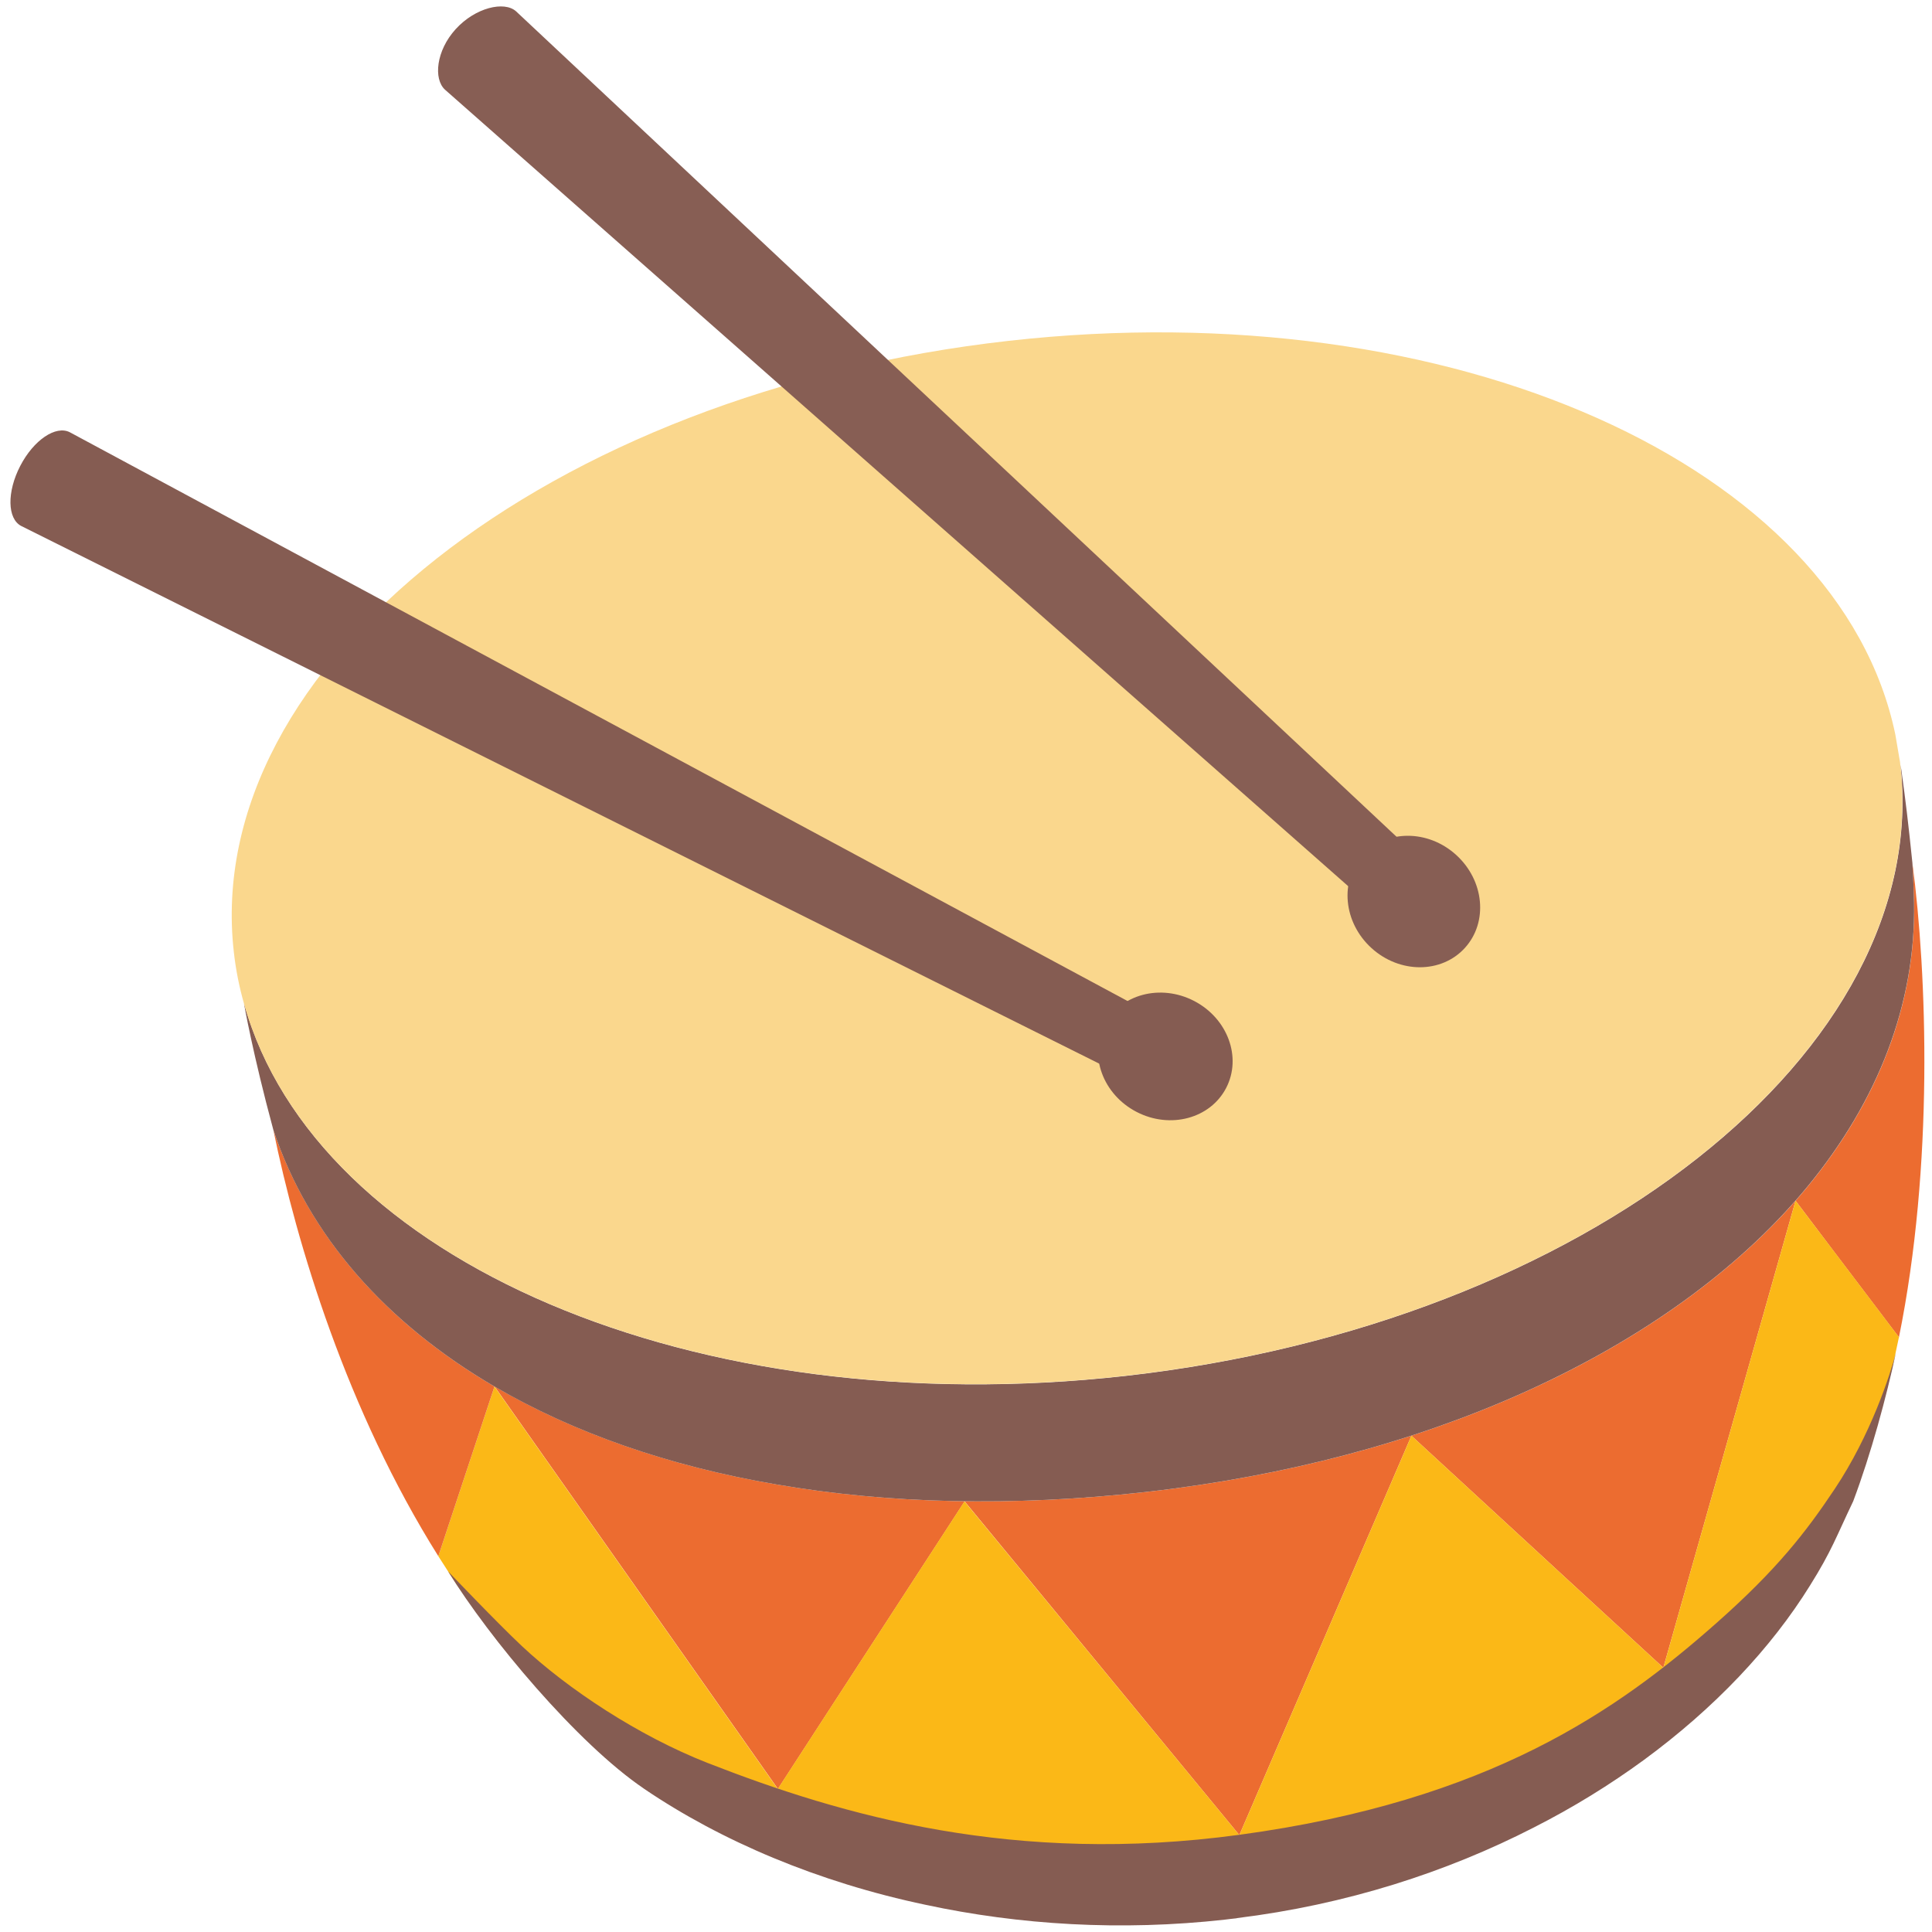
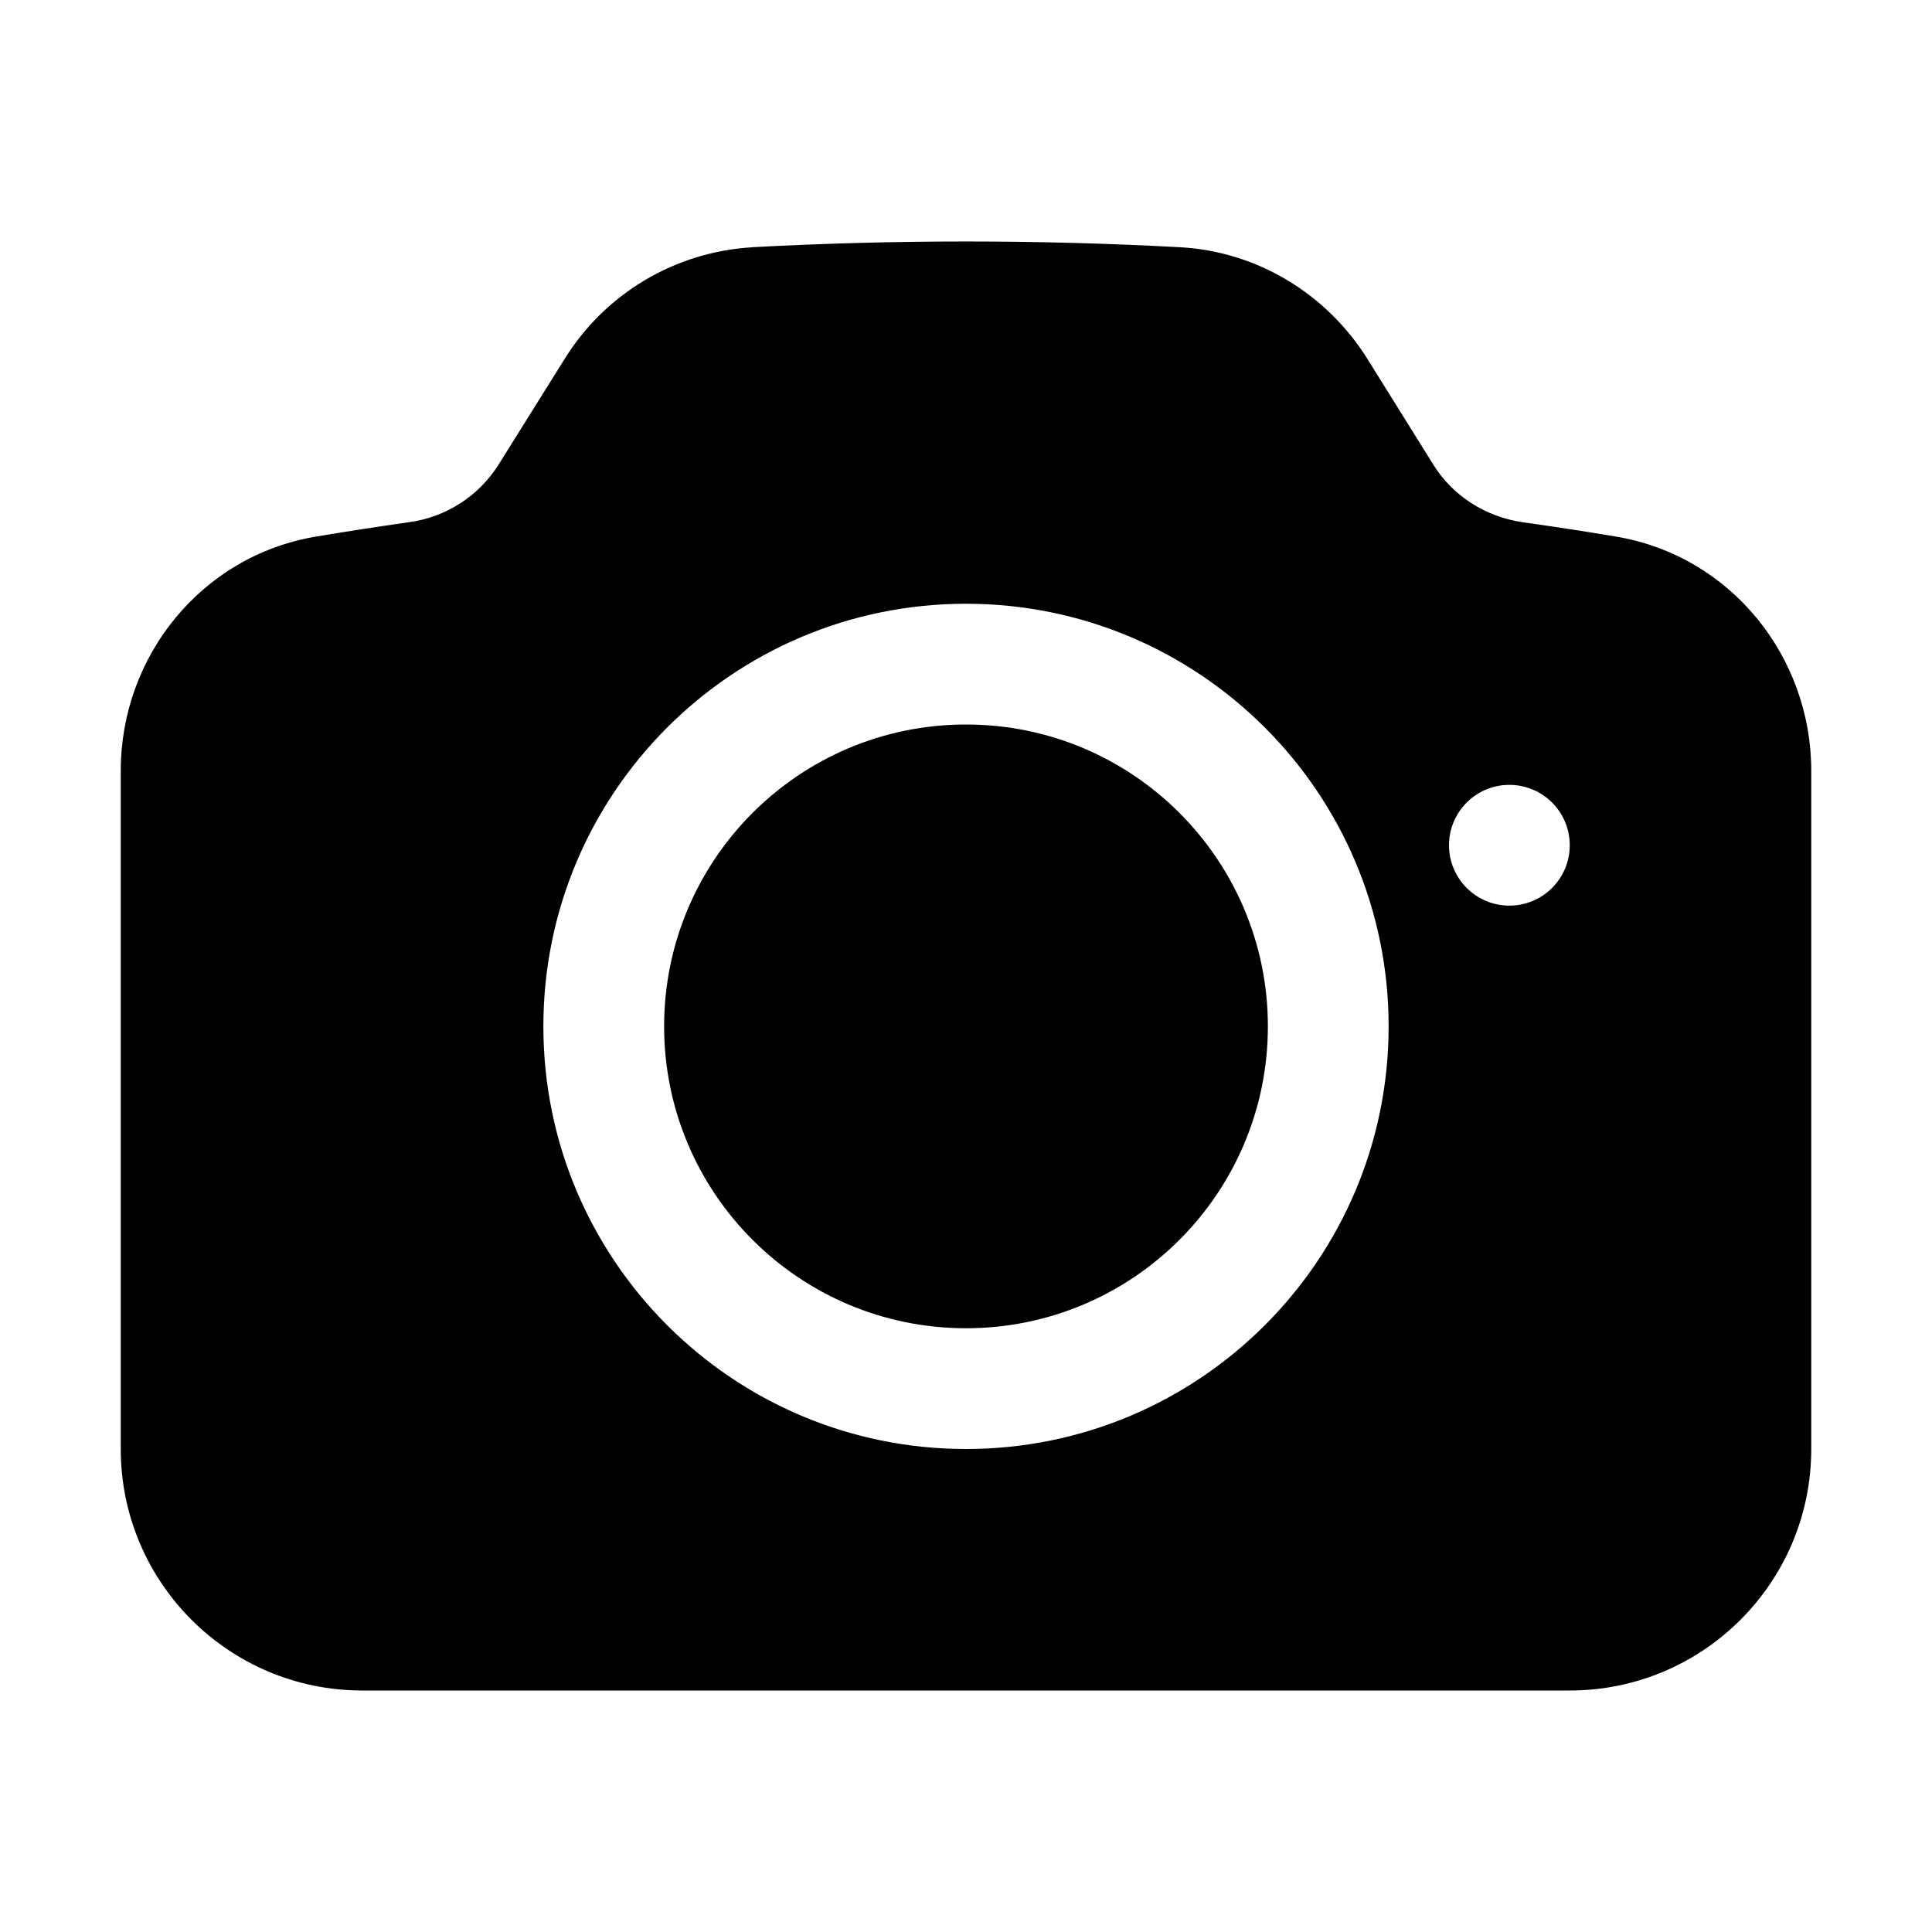
- <svg xmlns="http://www.w3.org/2000/svg" width="128" height="128" style="enable-background:new 0 0 128 128;">
-   <g>
-     <path d="M126.7,57.16c0.05,0.83,0.09,1.71,0.11,2.64c0.13,6.72-2.39,13.14-7.03,18.79 c-4.24,5.15-10.26,9.64-17.66,13.13c-6.98,3.3-15.2,5.69-24.33,6.9c-0.63,0.08-1.26,0.16-1.89,0.23 c-8.84,0.99-17.08,0.77-24.44-0.5c-7.16-1.22-13.47-3.44-18.69-6.49l18.77,26.66l3.64-5.61l8.73-13.44L80.81,120l1.3,1.58 l11.4-26.46l10.17,9.37l6.52,6l8.76-30.94l2.32,3.07l4.53,5.98C128.12,77.22,127.68,64.6,126.7,57.16z" style="fill:#EC6C30;" />
-     <path d="M118.96,79.55l-8.76,30.94l-6.52-6l-10.17-9.37l-11.4,26.46l-1.3-1.58L63.9,99.47l-8.73,13.44 l-3.64,5.61L32.76,91.86l-3.72,11.24c0.96,1.53,1.98,3.03,3.09,4.47c1.02,1.5,2.4,3.02,3.83,4.61c2,2.21,4.12,4.52,6.68,6.26 c0,0.01,0,0.01,0.01,0.01c5.1,3.46,11.52,6.19,18.66,7.69c6.19,1.33,12.93,1.75,19.83,0.98c0.27-0.04,0.53-0.06,0.78-0.09 c0,0,0,0,0-0.01c7.25-0.89,13.9-3.04,19.67-6c2.62-1.33,5.06-2.84,7.29-4.47c4.69-3.44,8.44-7.41,11.02-11.57 c1.44-2.3,2.5-4.67,3.17-7c1.18-2.92,2.07-6.11,2.74-9.39l-4.53-5.98L118.96,79.55z" style="fill:#FBB817;" />
-     <path d="M18.11,74.86c1.55,7.57,4.87,18.59,10.93,28.24l3.72-11.24C25.56,87.65,20.44,81.85,18.11,74.86z" style="fill:#EC6C30;" />
-   </g>
-   <path d="M119.77,78.59c-4.24,5.15-10.26,9.64-17.66,13.13c-6.98,3.3-15.2,5.69-24.33,6.9 c-0.63,0.08-1.26,0.16-1.89,0.23c-8.84,0.99-17.08,0.77-24.44-0.5c-7.16-1.22-13.47-3.44-18.69-6.49c-7.2-4.21-12.33-10.01-14.65-17 c-1.36-5.03-1.94-8.34-1.94-8.34h0.01c4.75,16.98,29.78,27.84,58.38,24.64c30.49-3.43,53.48-21.55,51.35-40.48 c0.04,0.19,0.07,0.37,0.09,0.55c0.01,0.06,0.02,0.12,0.02,0.16c0.19,1.34,0.43,3.3,0.67,5.67c0,0.02,0.01,0.06,0.01,0.09 c0.05,0.83,0.09,1.71,0.11,2.64C126.93,66.52,124.41,72.94,119.77,78.59z" style="fill:#855C52;" />
-   <path d="M125.9,50.67c2.13,18.93-20.86,37.06-51.35,40.48c-28.59,3.2-53.63-7.66-58.38-24.64 c-0.32-1.12-0.55-2.27-0.68-3.45c-2.13-18.93,20.86-37.06,51.35-40.48c29.4-3.3,55.03,8.28,58.73,26.08 c0.09,0.53,0.18,1.04,0.26,1.53c0.01,0.09,0.04,0.19,0.05,0.28C125.89,50.54,125.89,50.6,125.9,50.67z" style="fill:#FAD78D;" />
-   <g>
-     <path d="M75.38,69.23c-0.89,1.72-1.8,1.64-2.73,1.15L1.41,34.85c-0.93-0.48-0.96-2.26-0.07-3.98l0,0 c0.89-1.72,2.36-2.71,3.29-2.23l70.11,37.7C75.67,66.82,76.27,67.52,75.38,69.23L75.38,69.23z" style="fill:#855C52;" />
-     <ellipse cx="77.21" cy="69.99" rx="4.14" ry="4.54" style="fill:#855C52;" transform="matrix(0.4602 -0.8878 0.8878 0.4602 -20.4636 106.3284)" />
-   </g>
-   <g>
-     <path d="M92.43,58.45c-1.29,1.43-2.16,1.11-2.94,0.41L29.48,5.94c-0.77-0.71-0.59-2.58,0.71-4.01l0,0 c1.3-1.43,3.22-1.88,4-1.18l58.38,54.73C93.33,56.19,93.73,57.02,92.43,58.45L92.43,58.45z" style="fill:#875E54;" />
-     <ellipse cx="93.68" cy="59.73" rx="4.17" ry="4.57" style="fill:#875E54;" transform="matrix(0.6722 -0.7403 0.7403 0.6722 -13.5187 88.9289)" />
-   </g>
-   <path d="M42.66,118.5c0,0.01,0,0.01,0.01,0.01c5.1,3.46,11.52,6.19,18.66,7.69 c6.19,1.33,12.93,1.75,19.83,0.98c0.27-0.04,0.53-0.06,0.78-0.09c0,0,0,0,0-0.01c7.25-0.89,13.9-3.04,19.67-6 c2.62-1.33,5.06-2.84,7.29-4.47c4.69-3.44,8.44-7.41,11.02-11.57c1.44-2.3,1.74-3.24,2.86-5.58c1.18-3.14,2.2-6.91,2.83-9.84 c-0.39,1.49-1.67,5.45-4.05,9.02c-1.92,2.88-3.84,5.35-7.84,8.89c-6.48,5.73-14.98,11.78-31.61,14.03 c-14.87,2.02-26.28-1.26-35.23-4.76c-4.57-1.79-9.26-4.89-12.31-7.75c-1.61-1.51-4.88-4.94-4.88-4.94 C32.42,108.55,38.26,115.52,42.66,118.5z" style="fill:#855C52;" />
+ <svg xmlns="http://www.w3.org/2000/svg" version="1.1" width="24" height="24">
+   <svg viewBox="0 0 24 24" fill="currentColor" class="w-6 h-6">
+     <path d="M12 9a3.75 3.75 0 100 7.5A3.75 3.75 0 0012 9z" />
+     <path fill-rule="evenodd" d="M9.344 3.071a49.52 49.52 0 015.312 0c.967.052 1.83.585 2.332 1.39l.821 1.317c.24.383.645.643 1.11.71.386.054.77.113 1.152.177 1.432.239 2.429 1.493 2.429 2.909V18a3 3 0 01-3 3h-15a3 3 0 01-3-3V9.574c0-1.416.997-2.67 2.429-2.909.382-.064.766-.123 1.151-.178a1.56 1.56 0 001.11-.71l.822-1.315a2.942 2.942 0 012.332-1.39zM6.75 12.75a5.25 5.25 0 1110.5 0 5.25 5.25 0 01-10.5 0zm12-1.5a.75.75 0 100-1.5.75.75 0 000 1.5z" clip-rule="evenodd" />
+   </svg>
+   <style>@media (prefers-color-scheme: light) { :root { filter: none; } }
+ @media (prefers-color-scheme: dark) { :root { filter: invert(100%); } }
+ </style>
</svg>
